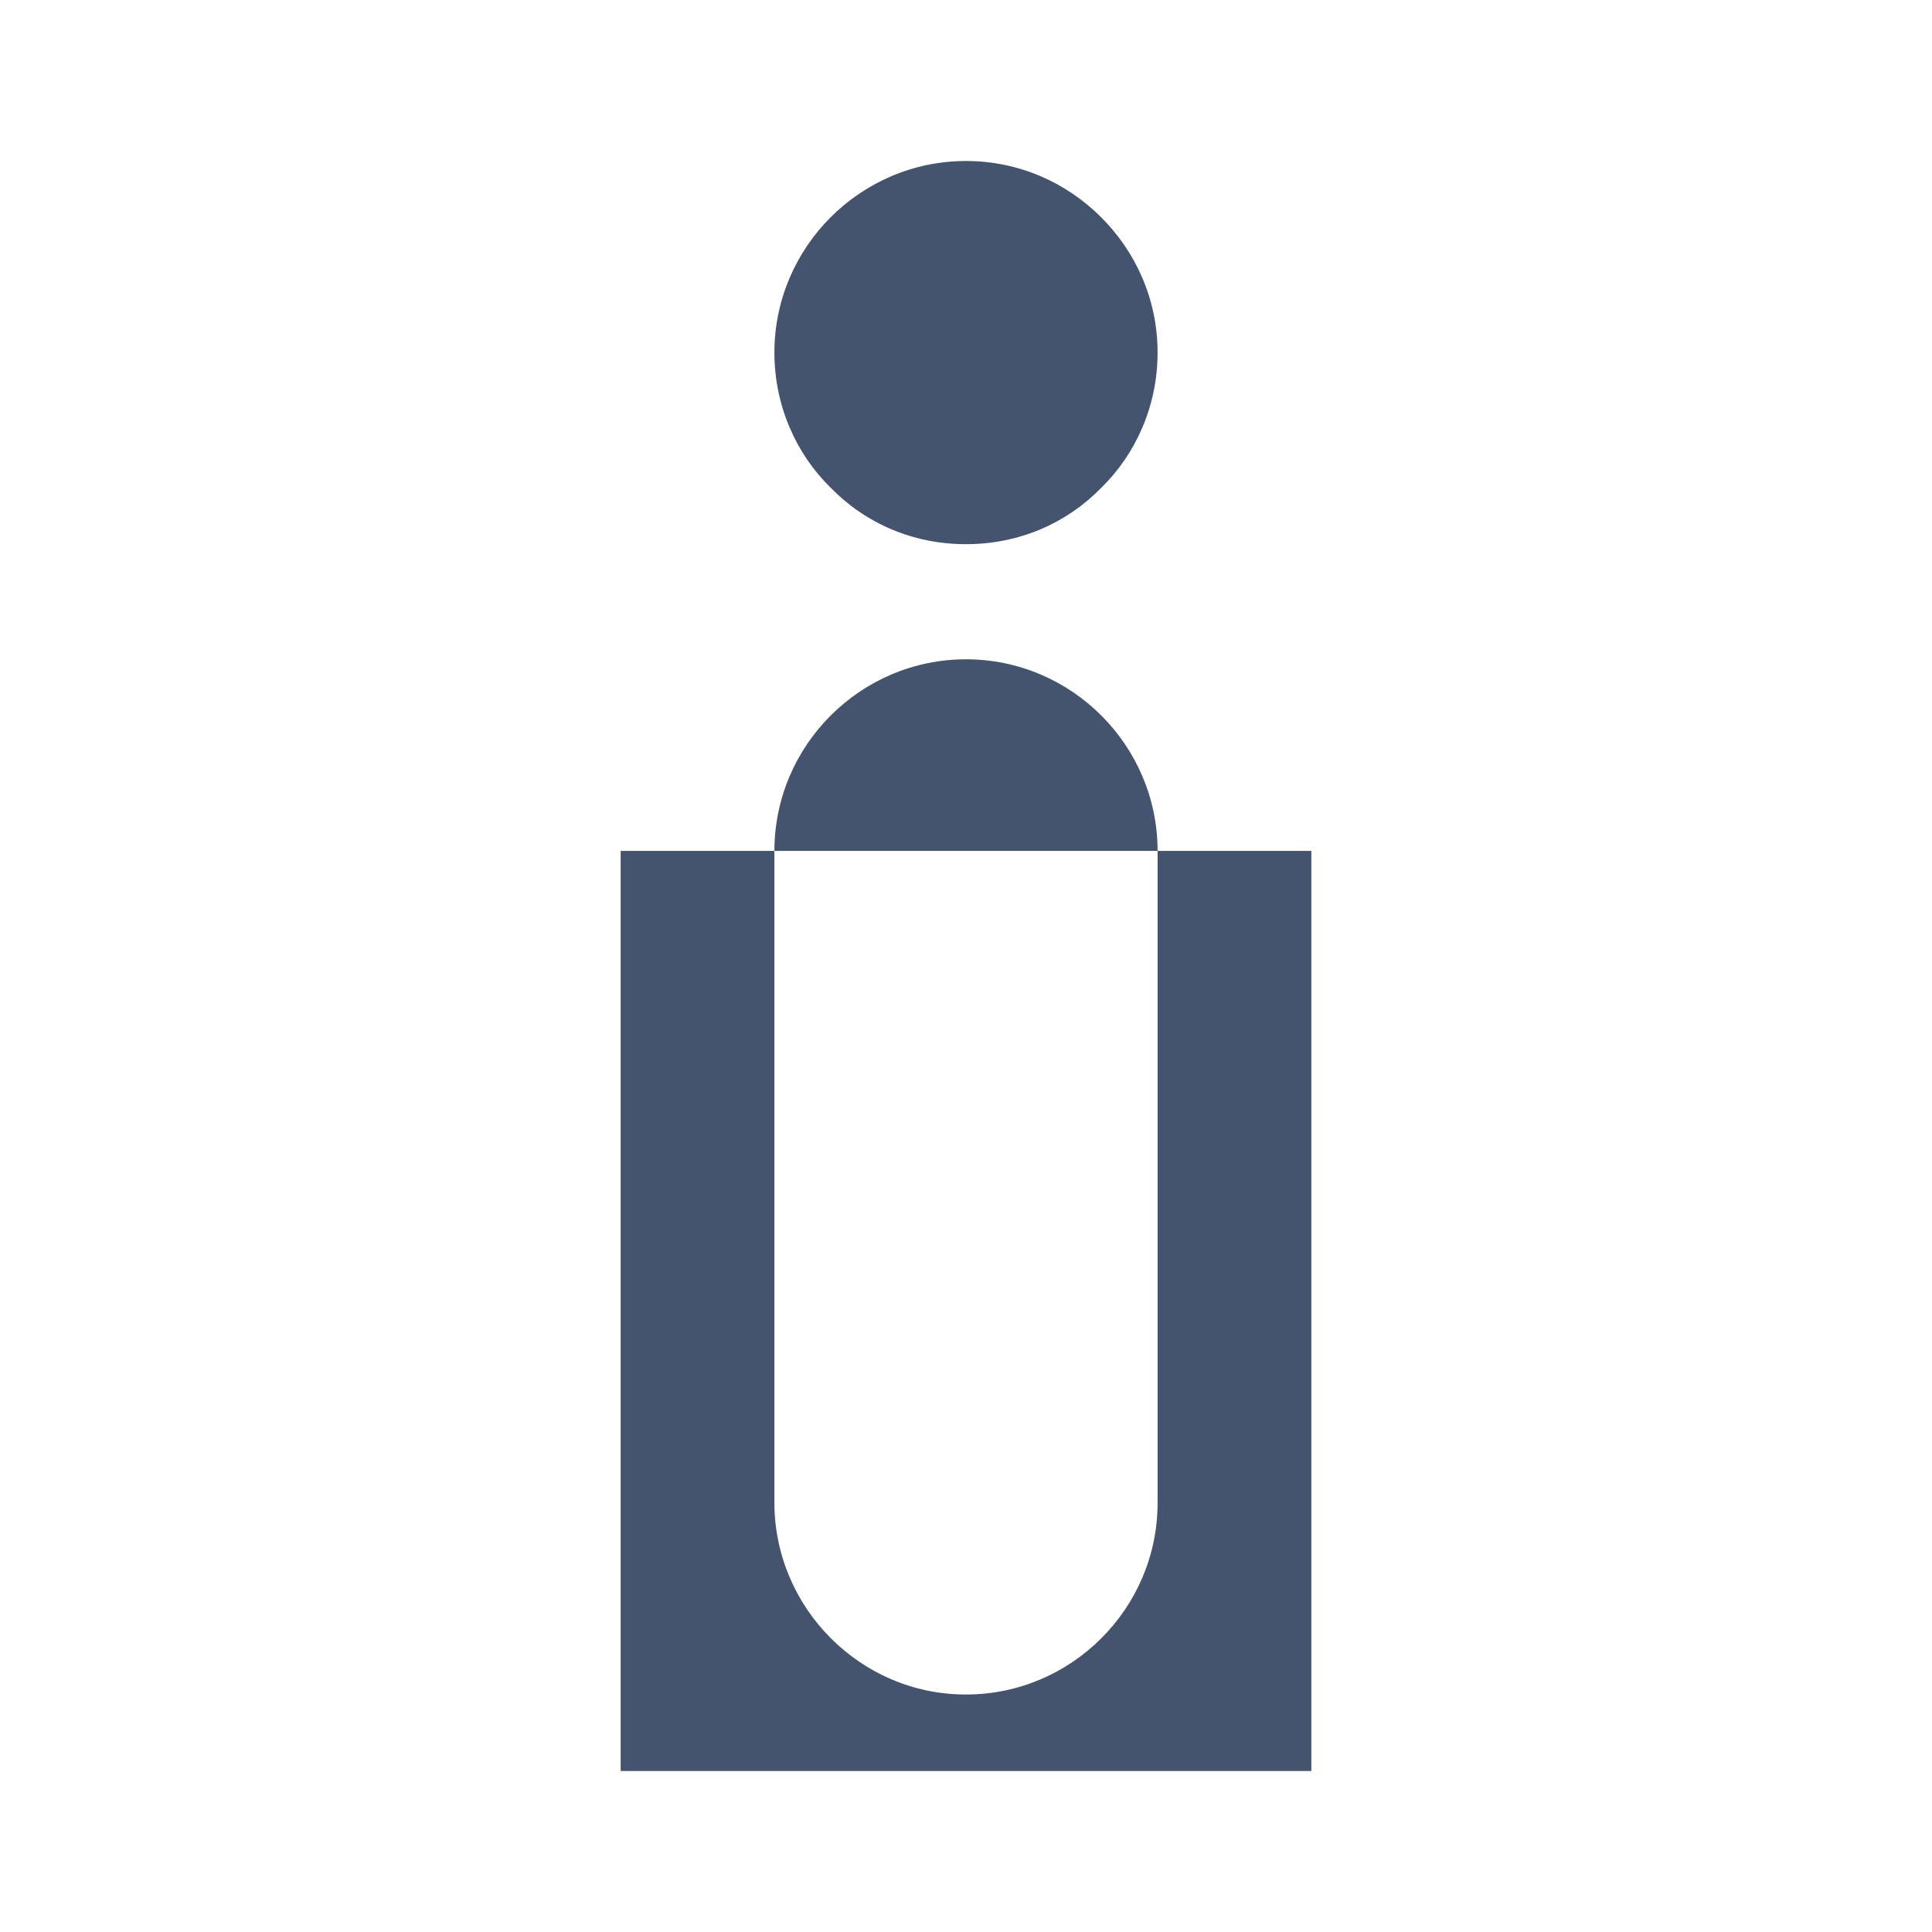
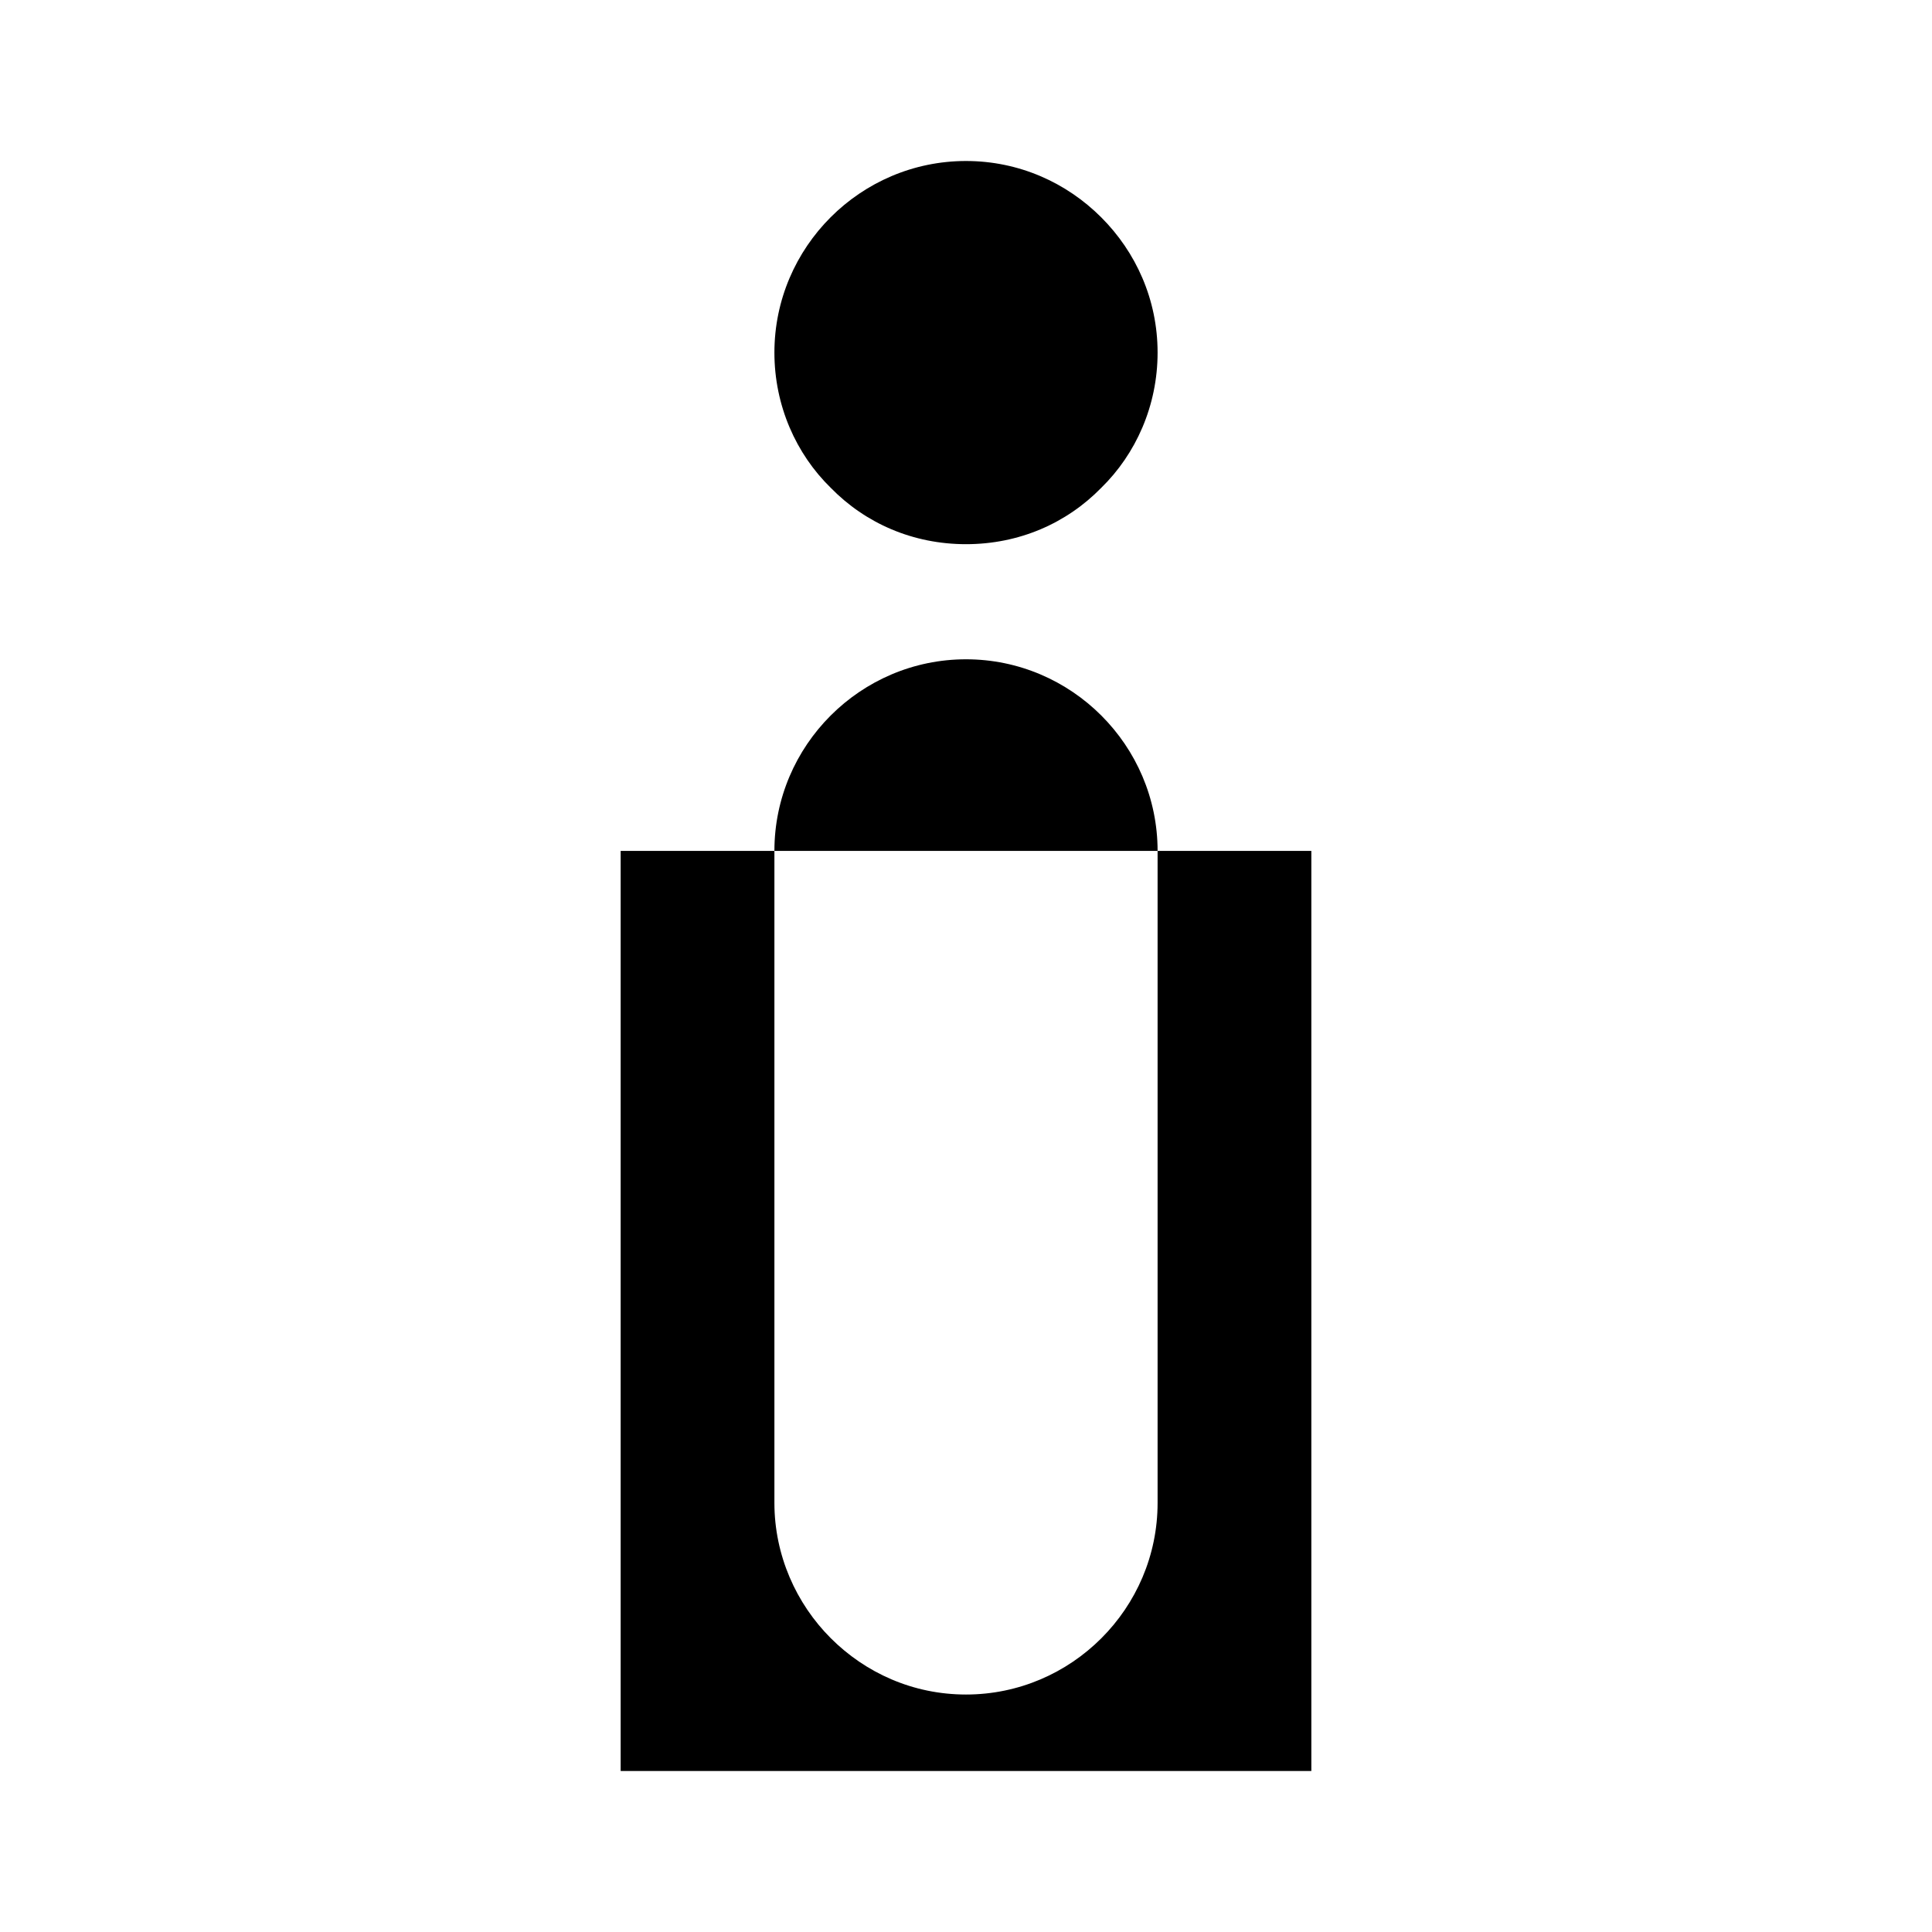
<svg xmlns="http://www.w3.org/2000/svg" width="24" height="24" viewBox="0 0 24 24" fill="none">
-   <path d="M16.29 10.57V22H7.71V10.57H9.62V18.67C9.62 19.32 9.89 19.92 10.32 20.35C10.75 20.78 11.34 21.05 12 21.05C13.31 21.05 14.38 19.98 14.38 18.67V10.57H16.29Z" fill="#44546F" />
-   <path d="M14.38 4.38C14.38 5.04 14.11 5.64 13.68 6.06C13.25 6.5 12.66 6.76 12 6.76C11.34 6.76 10.75 6.5 10.32 6.06C9.89 5.64 9.62 5.04 9.62 4.38C9.62 3.07 10.69 2 12 2C12.66 2 13.25 2.27 13.68 2.7C14.11 3.13 14.38 3.72 14.38 4.38Z" fill="#44546F" />
-   <path d="M14.38 10.57H9.62C9.62 9.26 10.69 8.19 12 8.19C13.31 8.19 14.38 9.26 14.38 10.57Z" fill="#44546F" />
+   <path d="M16.29 10.57V22H7.71V10.57H9.62V18.67C9.62 19.32 9.89 19.92 10.32 20.35C10.75 20.78 11.34 21.05 12 21.05C13.31 21.05 14.38 19.98 14.38 18.67V10.57H16.29Z" fill="currentColor" />
+   <path d="M14.38 4.38C14.38 5.04 14.11 5.64 13.68 6.06C13.25 6.5 12.66 6.76 12 6.76C11.34 6.76 10.75 6.5 10.32 6.06C9.89 5.64 9.62 5.04 9.62 4.38C9.62 3.07 10.69 2 12 2C12.66 2 13.25 2.27 13.68 2.7C14.11 3.13 14.38 3.72 14.38 4.38Z" fill="currentColor" />
+   <path d="M14.38 10.57H9.62C9.62 9.26 10.69 8.19 12 8.19C13.31 8.19 14.38 9.26 14.38 10.57Z" fill="currentColor" />
</svg>
